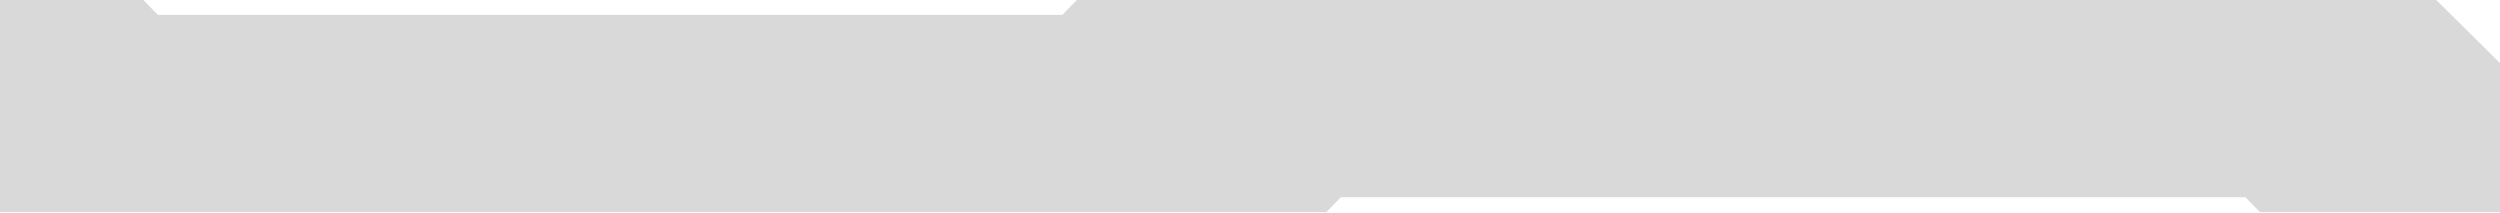
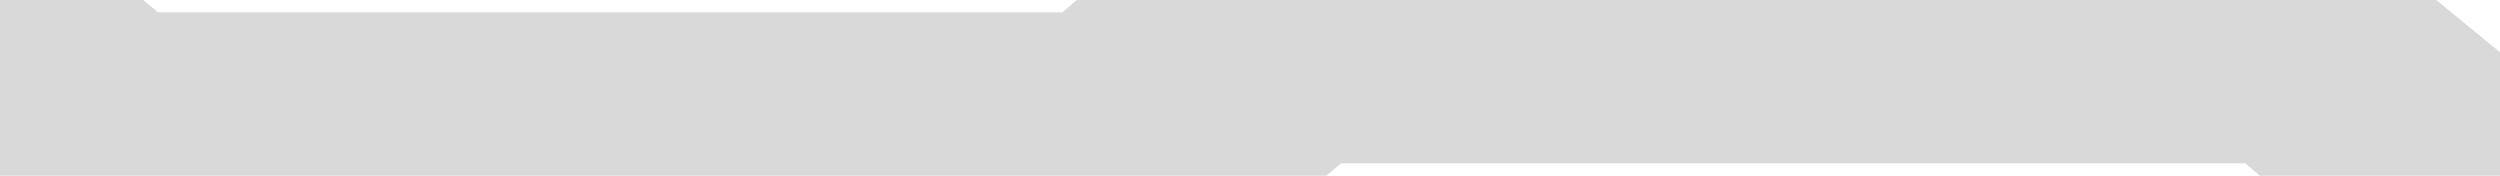
- <svg xmlns="http://www.w3.org/2000/svg" width="1344" height="114" viewBox="0 0 1344 114" fill="none">
-   <path id="Subtract" d="M84.897 8H571.103L578.93 0H1309.73L1344 33.908V114H1214.93L1207.1 106H720.897L713.07 114H0V0H77.07L84.897 8Z" fill="#D9D9D9" />
+ <svg xmlns="http://www.w3.org/2000/svg" width="1622" height="114" viewBox="0 0 1622 114" fill="none">
+   <path id="Subtract" d="M102.458 8H689.232L698.679 0H1580.64L1622 33.908V114H1466.23L1456.79 106H870.012L860.566 114H0V0H93.012L102.458 8Z" fill="#D9D9D9" />
</svg>
